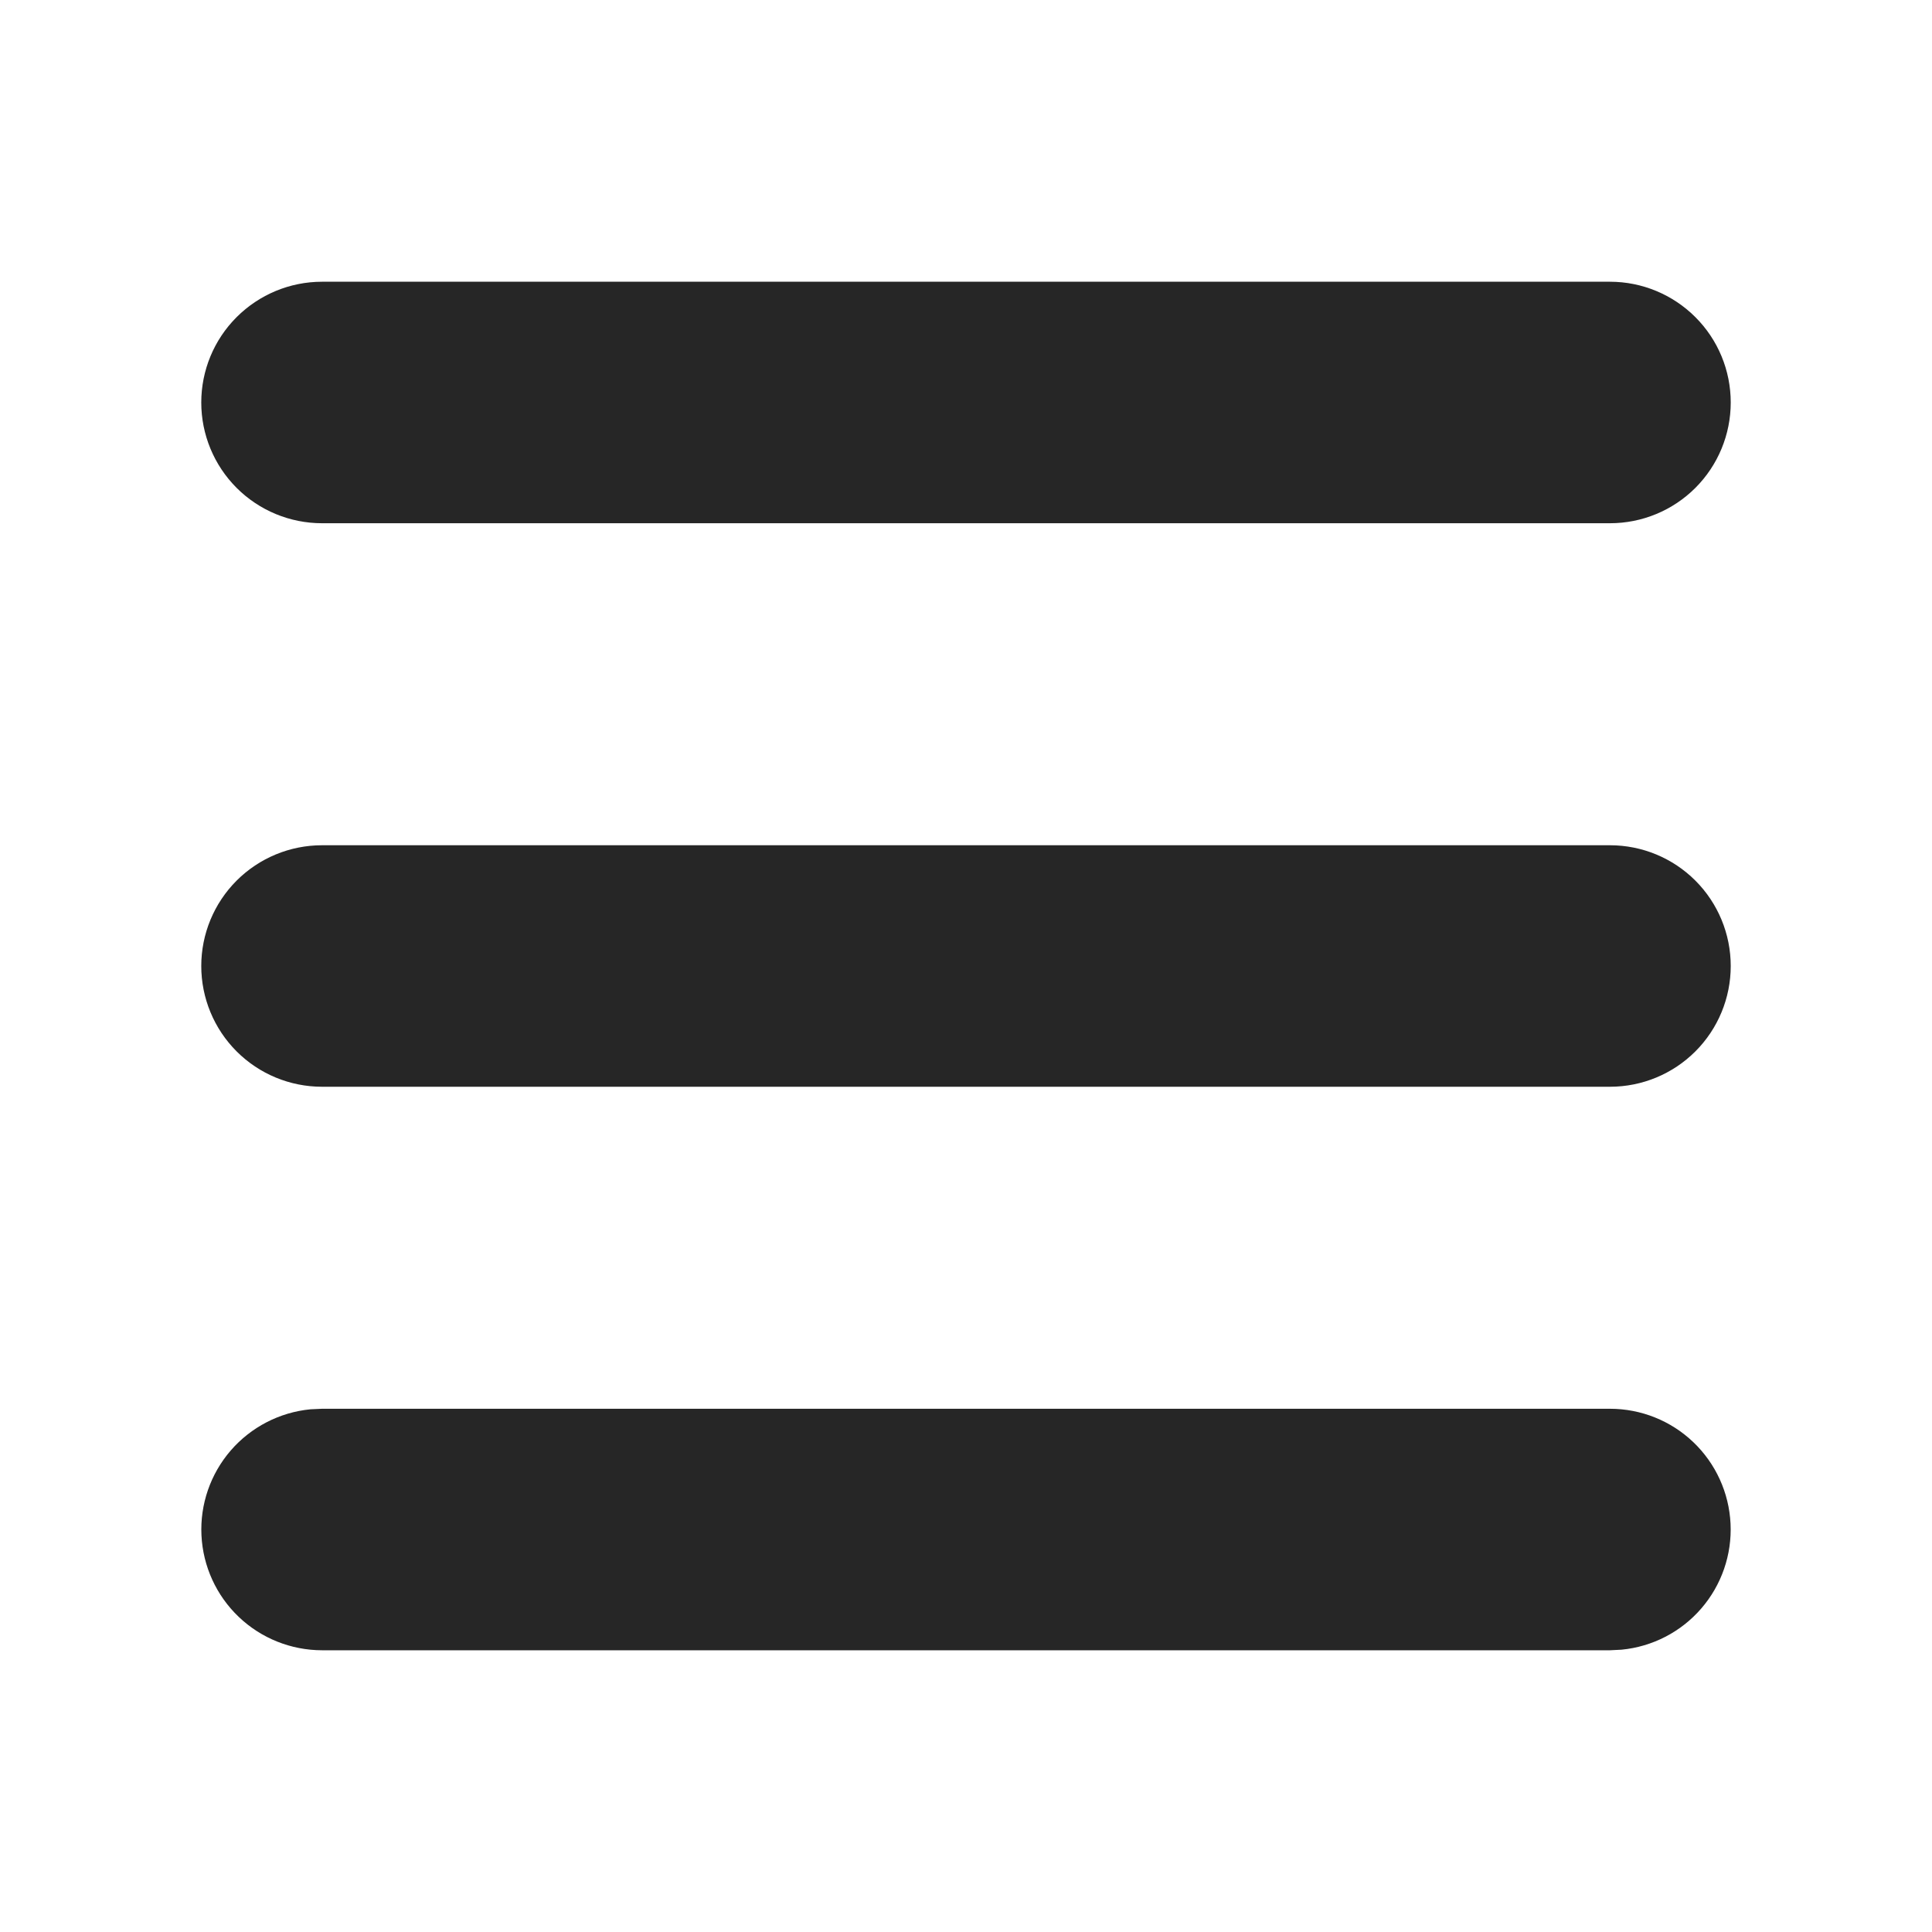
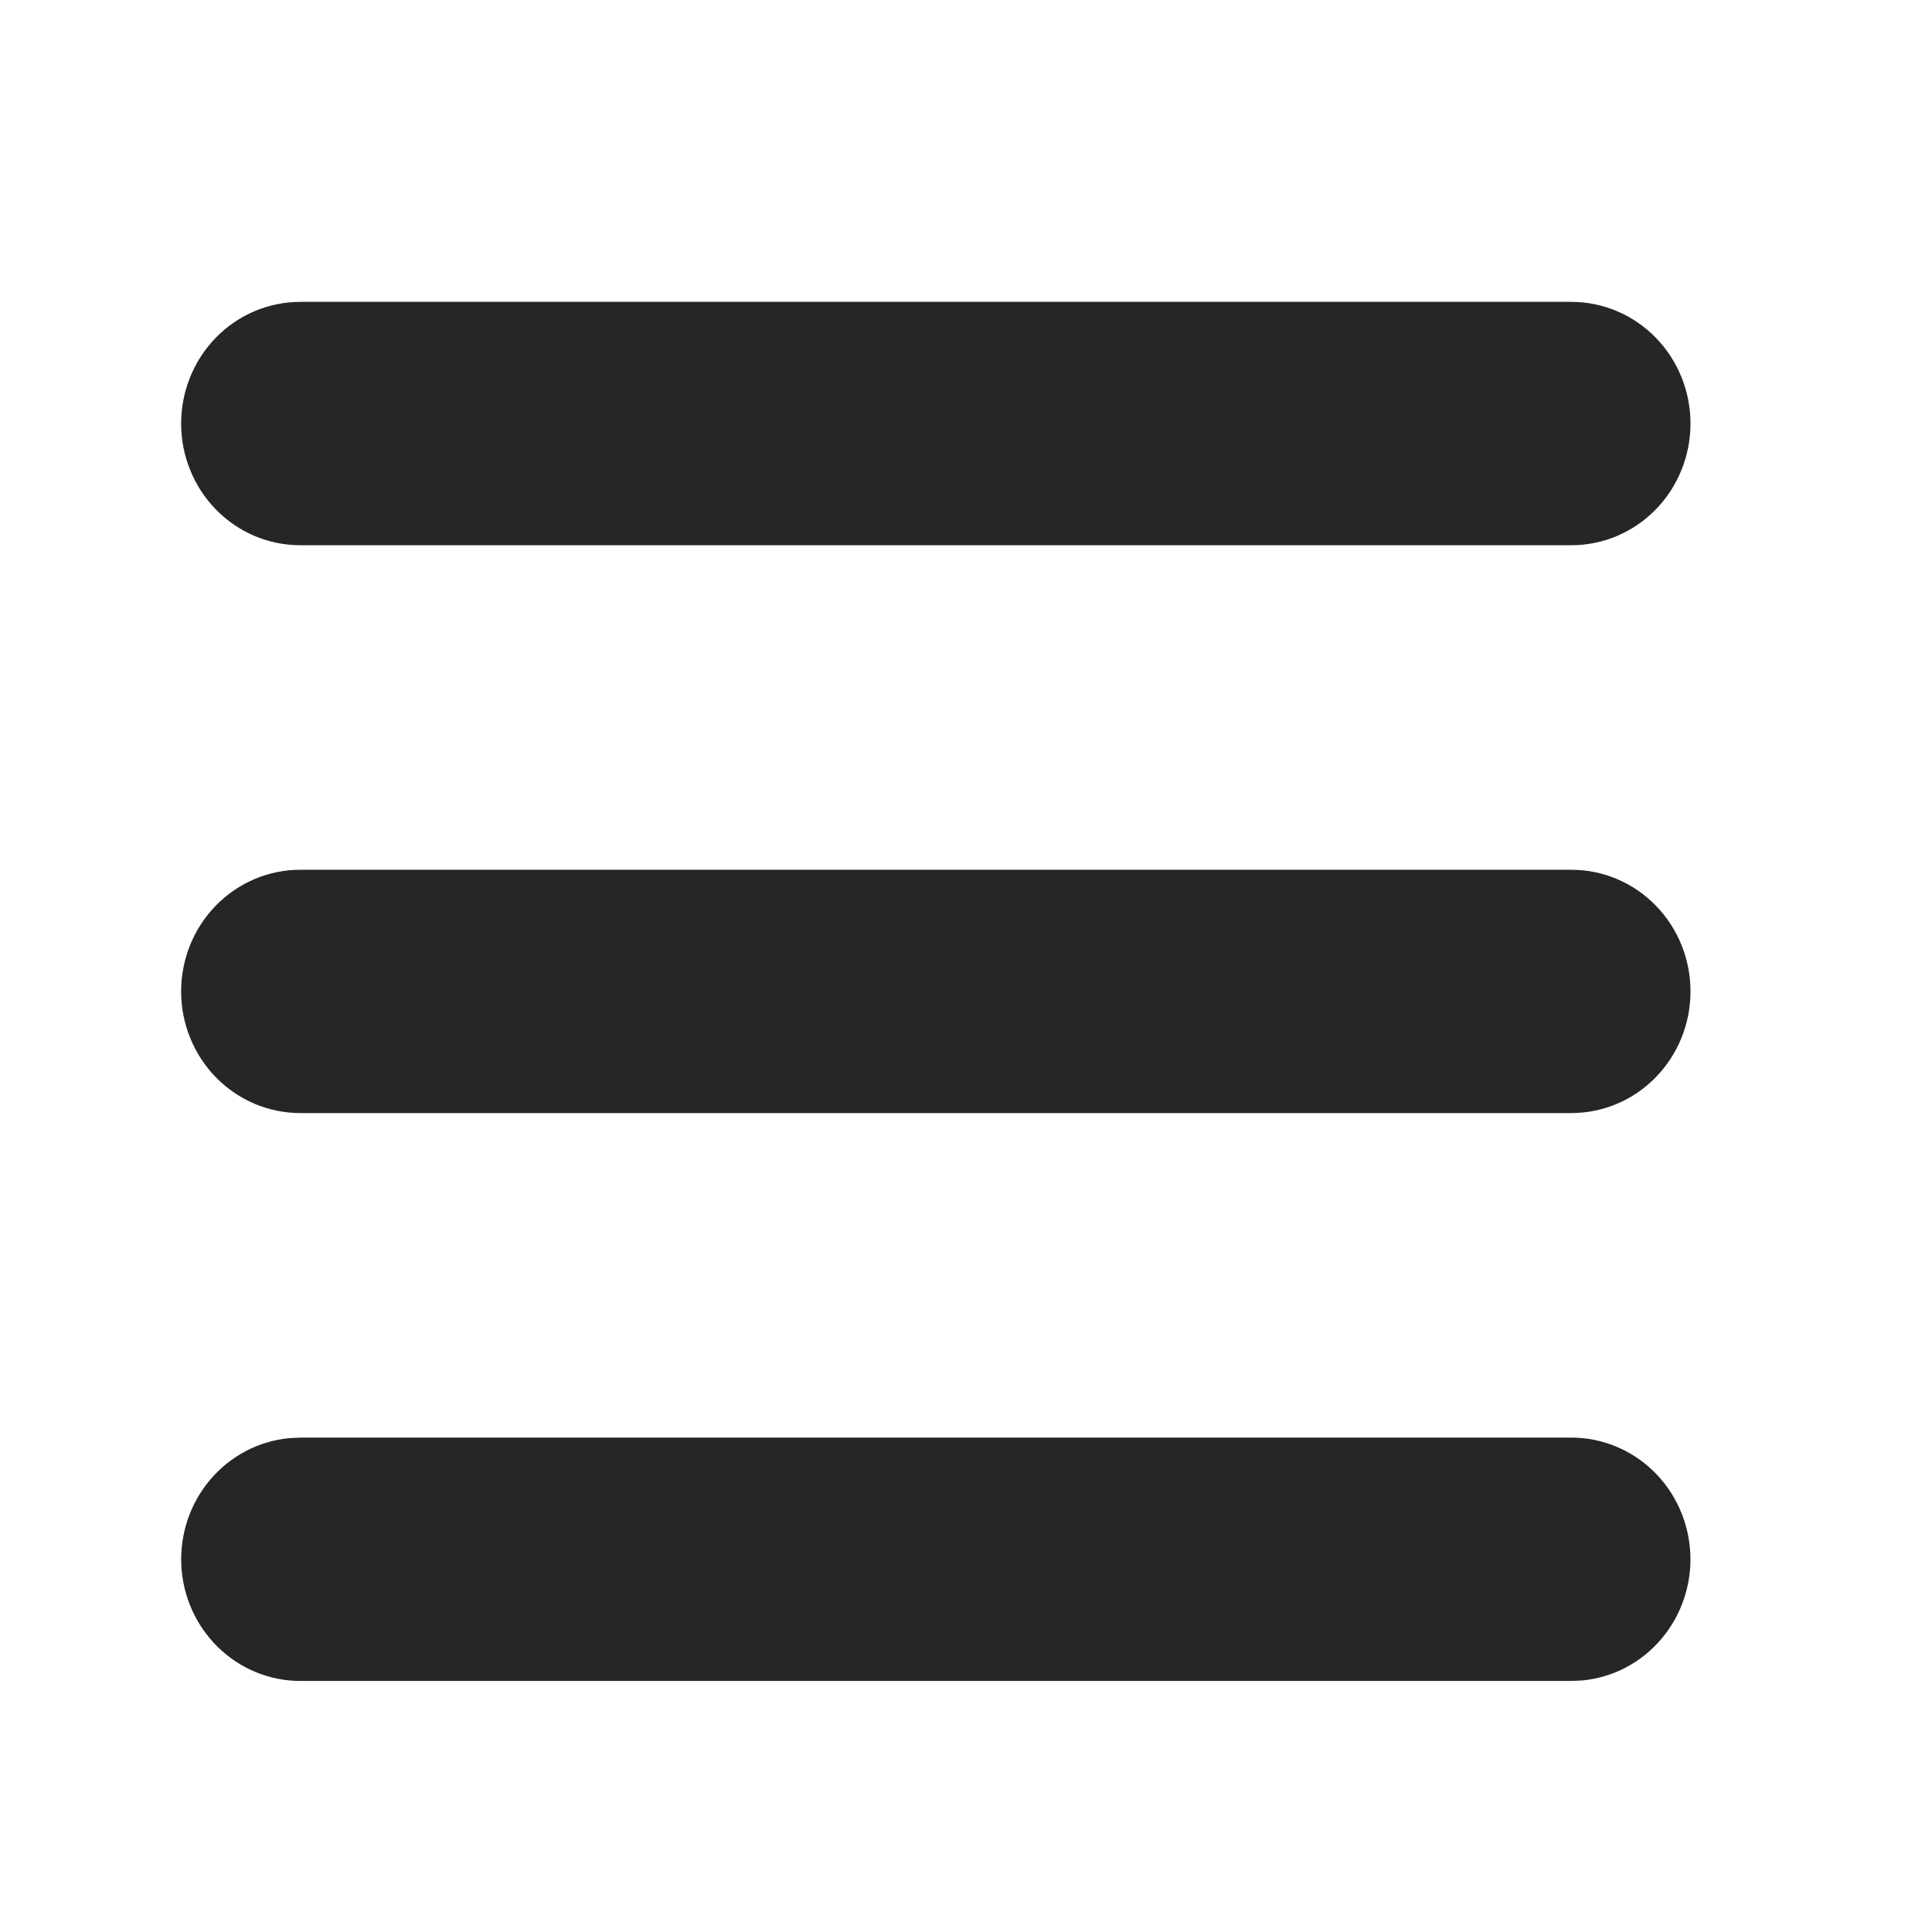
- <svg xmlns="http://www.w3.org/2000/svg" width="40" height="40" viewBox="0 0 40 40" fill="none">
-   <path d="M33.333 29.167C33.975 29.167 34.593 29.414 35.057 29.857C35.522 30.3 35.798 30.905 35.829 31.547C35.86 32.188 35.643 32.816 35.223 33.302C34.803 33.788 34.212 34.093 33.573 34.155L33.333 34.167H6.667C6.025 34.166 5.407 33.919 4.943 33.476C4.478 33.033 4.202 32.428 4.171 31.787C4.14 31.145 4.357 30.517 4.777 30.031C5.197 29.546 5.788 29.24 6.427 29.178L6.667 29.167H33.333ZM33.333 17.5C33.996 17.5 34.632 17.763 35.101 18.232C35.57 18.701 35.833 19.337 35.833 20C35.833 20.663 35.57 21.299 35.101 21.768C34.632 22.237 33.996 22.5 33.333 22.5H6.667C6.004 22.5 5.368 22.237 4.899 21.768C4.43 21.299 4.167 20.663 4.167 20C4.167 19.337 4.43 18.701 4.899 18.232C5.368 17.763 6.004 17.5 6.667 17.5H33.333ZM33.333 5.833C33.996 5.833 34.632 6.097 35.101 6.566C35.57 7.034 35.833 7.67 35.833 8.333C35.833 8.996 35.57 9.632 35.101 10.101C34.632 10.57 33.996 10.833 33.333 10.833H6.667C6.004 10.833 5.368 10.57 4.899 10.101C4.43 9.632 4.167 8.996 4.167 8.333C4.167 7.67 4.43 7.034 4.899 6.566C5.368 6.097 6.004 5.833 6.667 5.833H33.333Z" fill="#262626" />
+ <svg xmlns="http://www.w3.org/2000/svg" width="32" height="32" viewBox="0 0 32 32" fill="none">
+   <path d="M26.026 23.811C26.533 23.811 27.02 24.011 27.387 24.368C27.754 24.725 27.972 25.213 27.997 25.73C28.021 26.247 27.85 26.753 27.518 27.145C27.187 27.537 26.72 27.783 26.216 27.833L26.026 27.842H4.974C4.467 27.842 3.979 27.642 3.613 27.285C3.246 26.928 3.028 26.441 3.003 25.924C2.979 25.407 3.15 24.9 3.482 24.508C3.813 24.117 4.28 23.87 4.784 23.821L4.974 23.811H26.026ZM26.026 14.406C26.55 14.406 27.052 14.618 27.422 14.996C27.792 15.374 28 15.886 28 16.421C28 16.956 27.792 17.468 27.422 17.846C27.052 18.224 26.55 18.436 26.026 18.436H4.974C4.45 18.436 3.948 18.224 3.578 17.846C3.208 17.468 3 16.956 3 16.421C3 15.886 3.208 15.374 3.578 14.996C3.948 14.618 4.45 14.406 4.974 14.406H26.026ZM26.026 5C26.55 5 27.052 5.212 27.422 5.59C27.792 5.968 28 6.481 28 7.015C28 7.55 27.792 8.063 27.422 8.441C27.052 8.819 26.55 9.031 26.026 9.031H4.974C4.45 9.031 3.948 8.819 3.578 8.441C3.208 8.063 3 7.55 3 7.015C3 6.481 3.208 5.968 3.578 5.59C3.948 5.212 4.45 5 4.974 5H26.026Z" fill="#262626" />
</svg>
